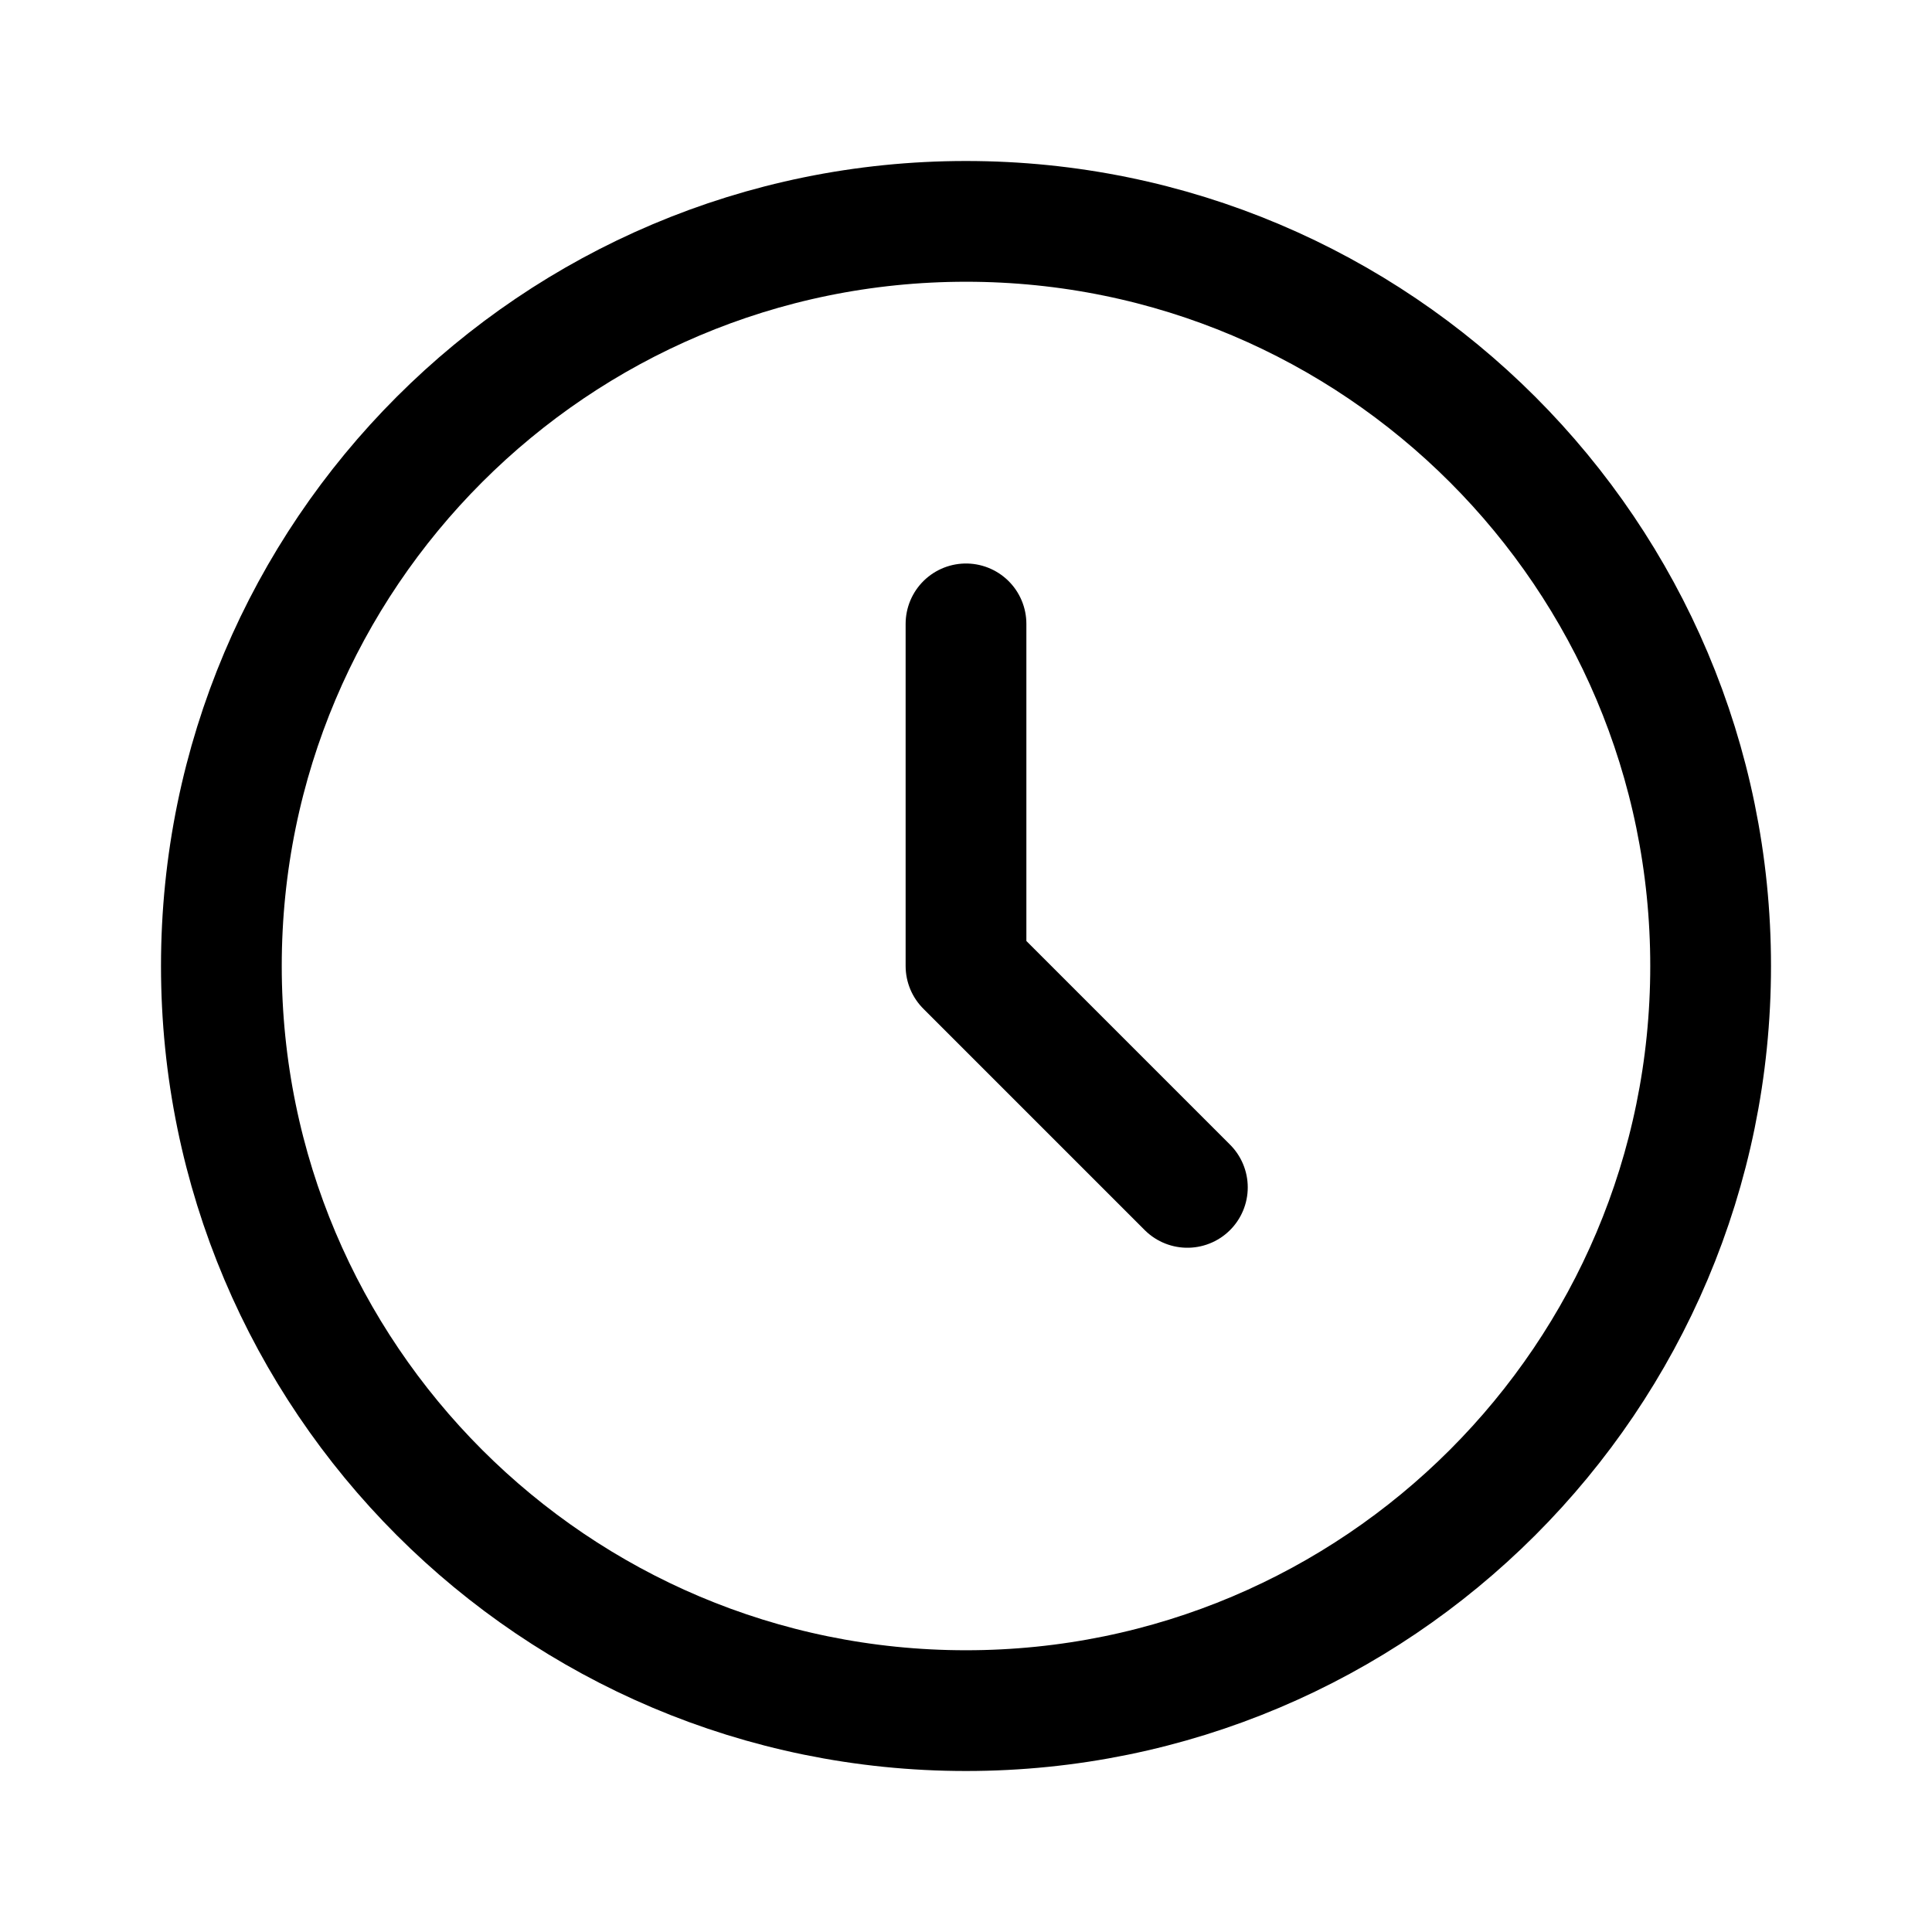
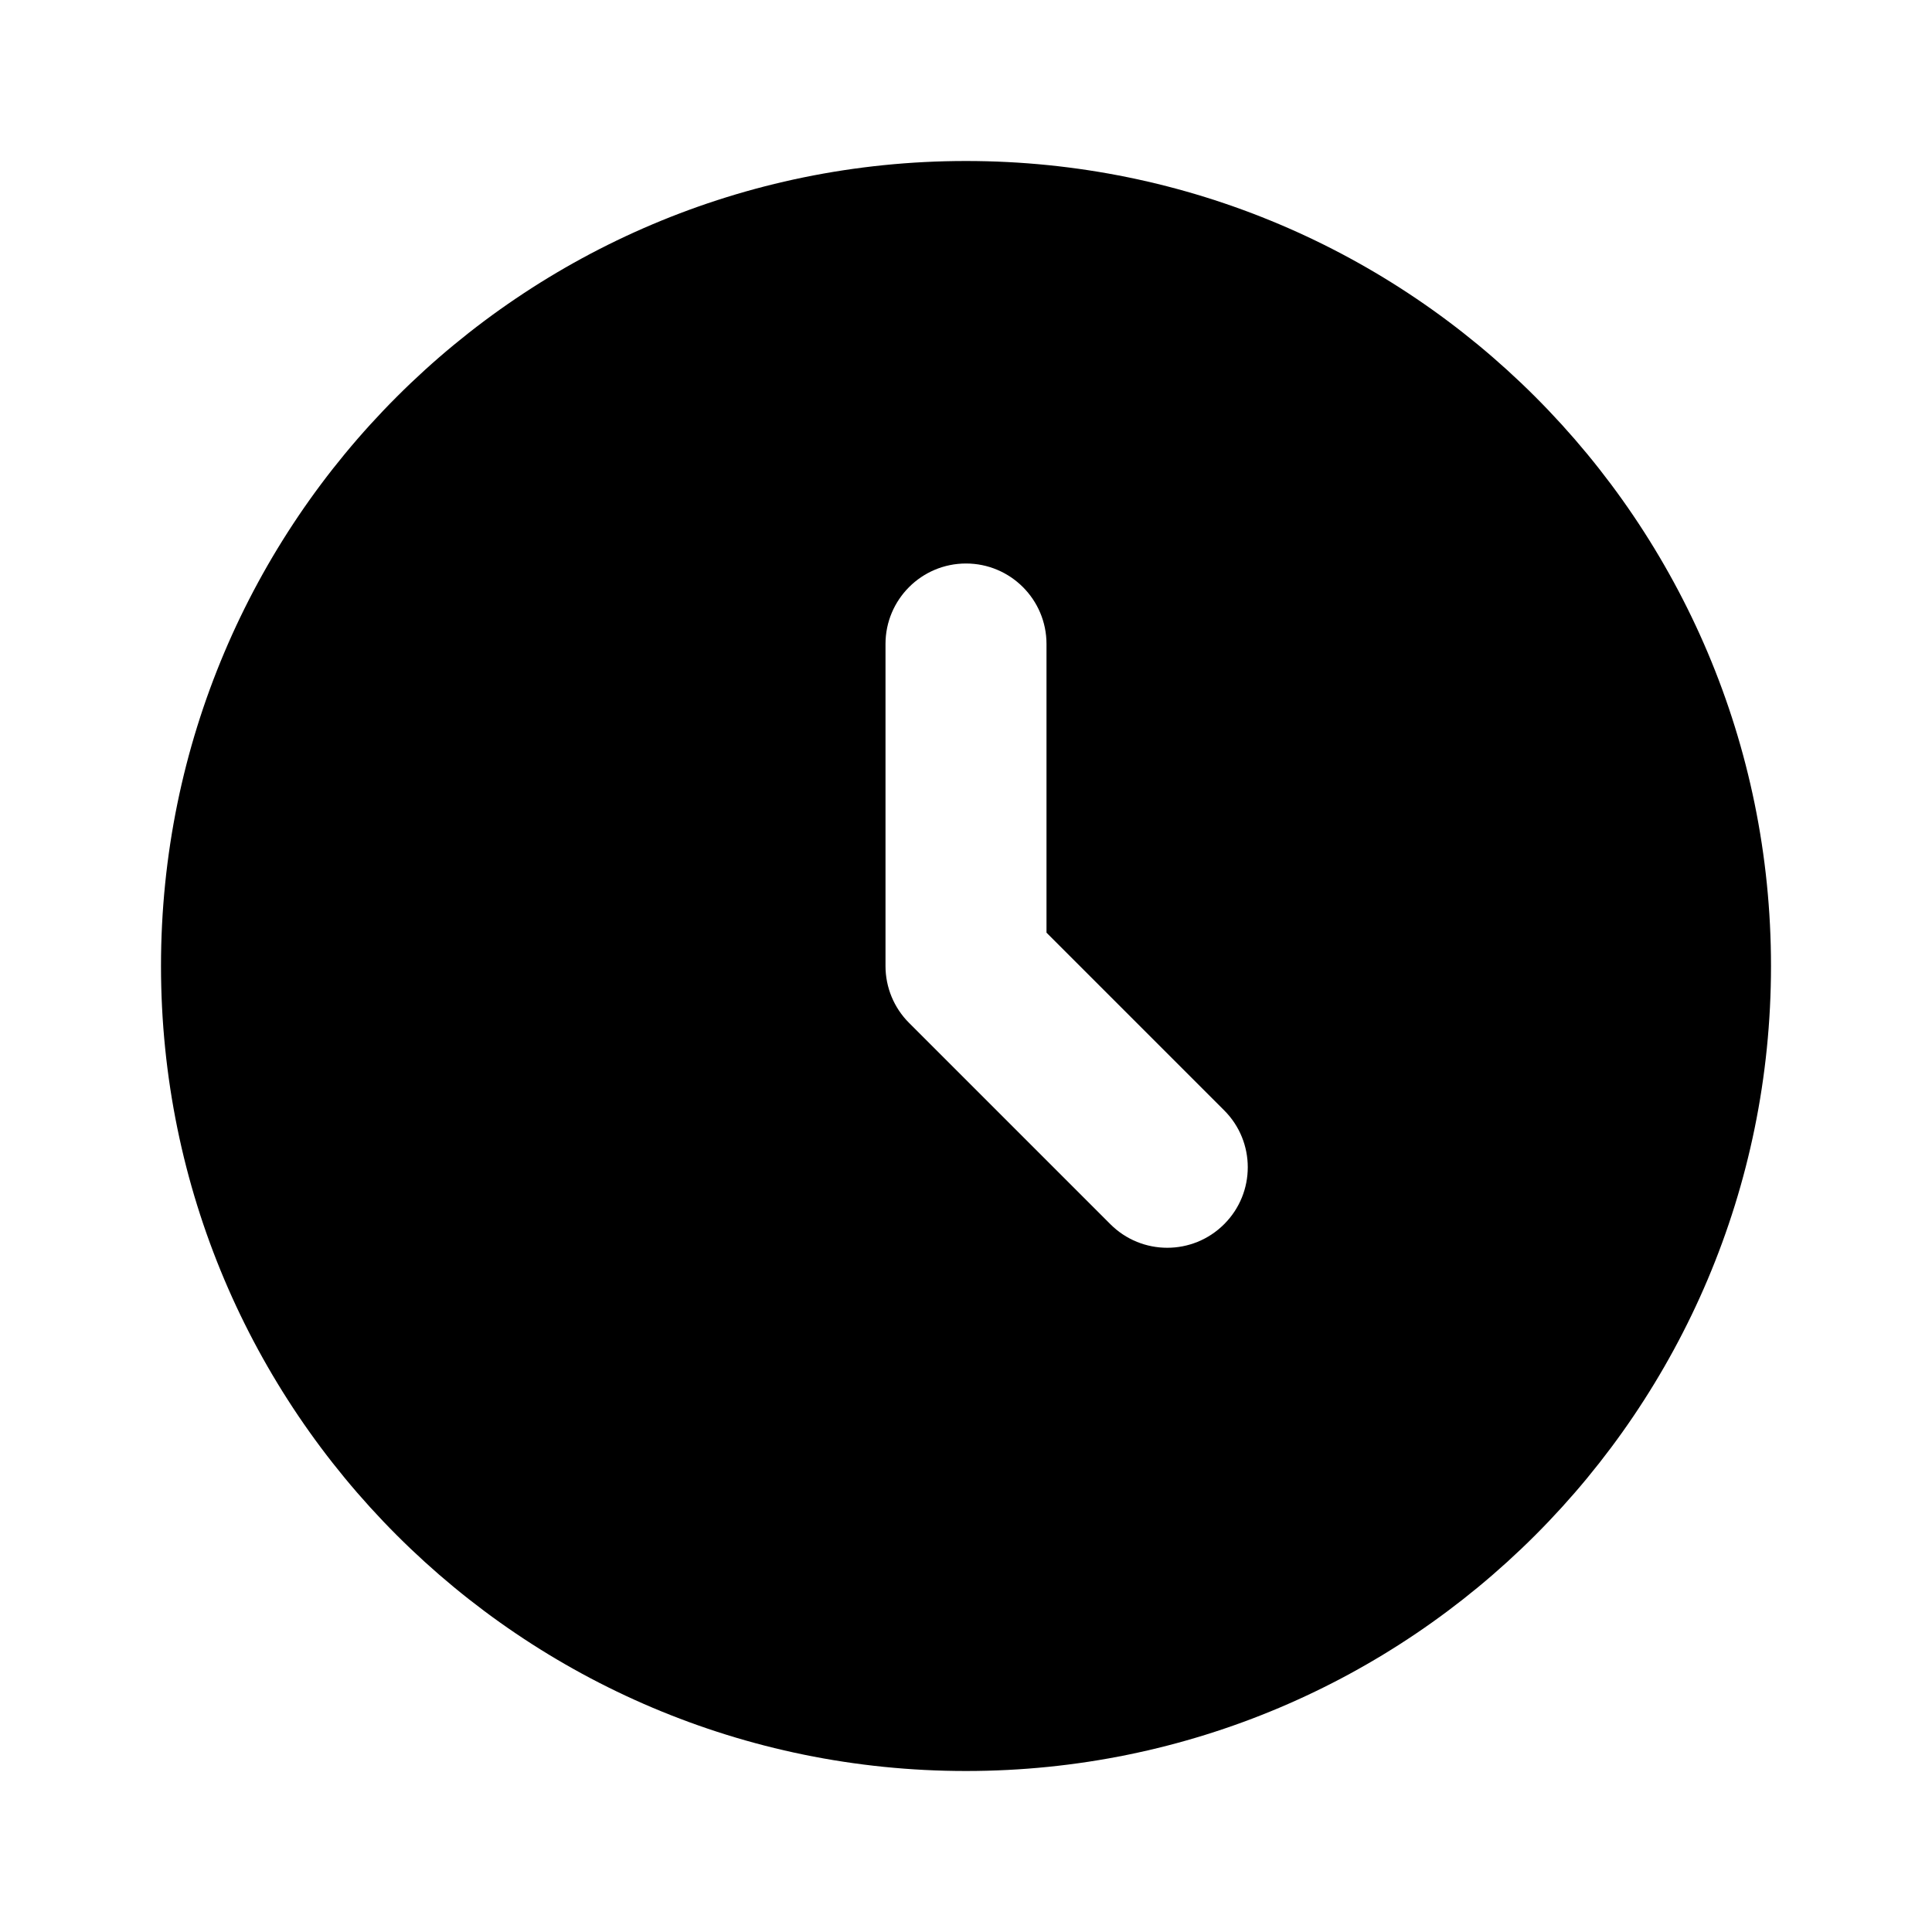
<svg xmlns="http://www.w3.org/2000/svg" viewBox="0 0 24 24" fill="none">
-   <path d="M12 7.75V12L14.75 14.75M21.25 12C21.25 17.109 17.109 21.25 12 21.25C6.891 21.25 2.75 17.109 2.75 12C2.75 6.891 6.891 2.75 12 2.75C17.109 2.75 21.25 6.891 21.25 12Z" stroke="currentColor" stroke-width="1.5" stroke-linecap="round" stroke-linejoin="round" />
+   <path fill-rule="evenodd" clip-rule="evenodd" d="M12 22C17.523 22 22 17.523 22 12C22 6.477 17.523 2 12 2C6.477 2 2 6.477 2 12C2 17.523 6.477 22 12 22ZM13 8C13 7.448 12.552 7 12 7C11.448 7 11 7.448 11 8V12C11 12.265 11.105 12.52 11.293 12.707L13.793 15.207C14.183 15.598 14.817 15.598 15.207 15.207C15.598 14.817 15.598 14.183 15.207 13.793L13 11.586V8Z" fill="currentColor" />
</svg>
